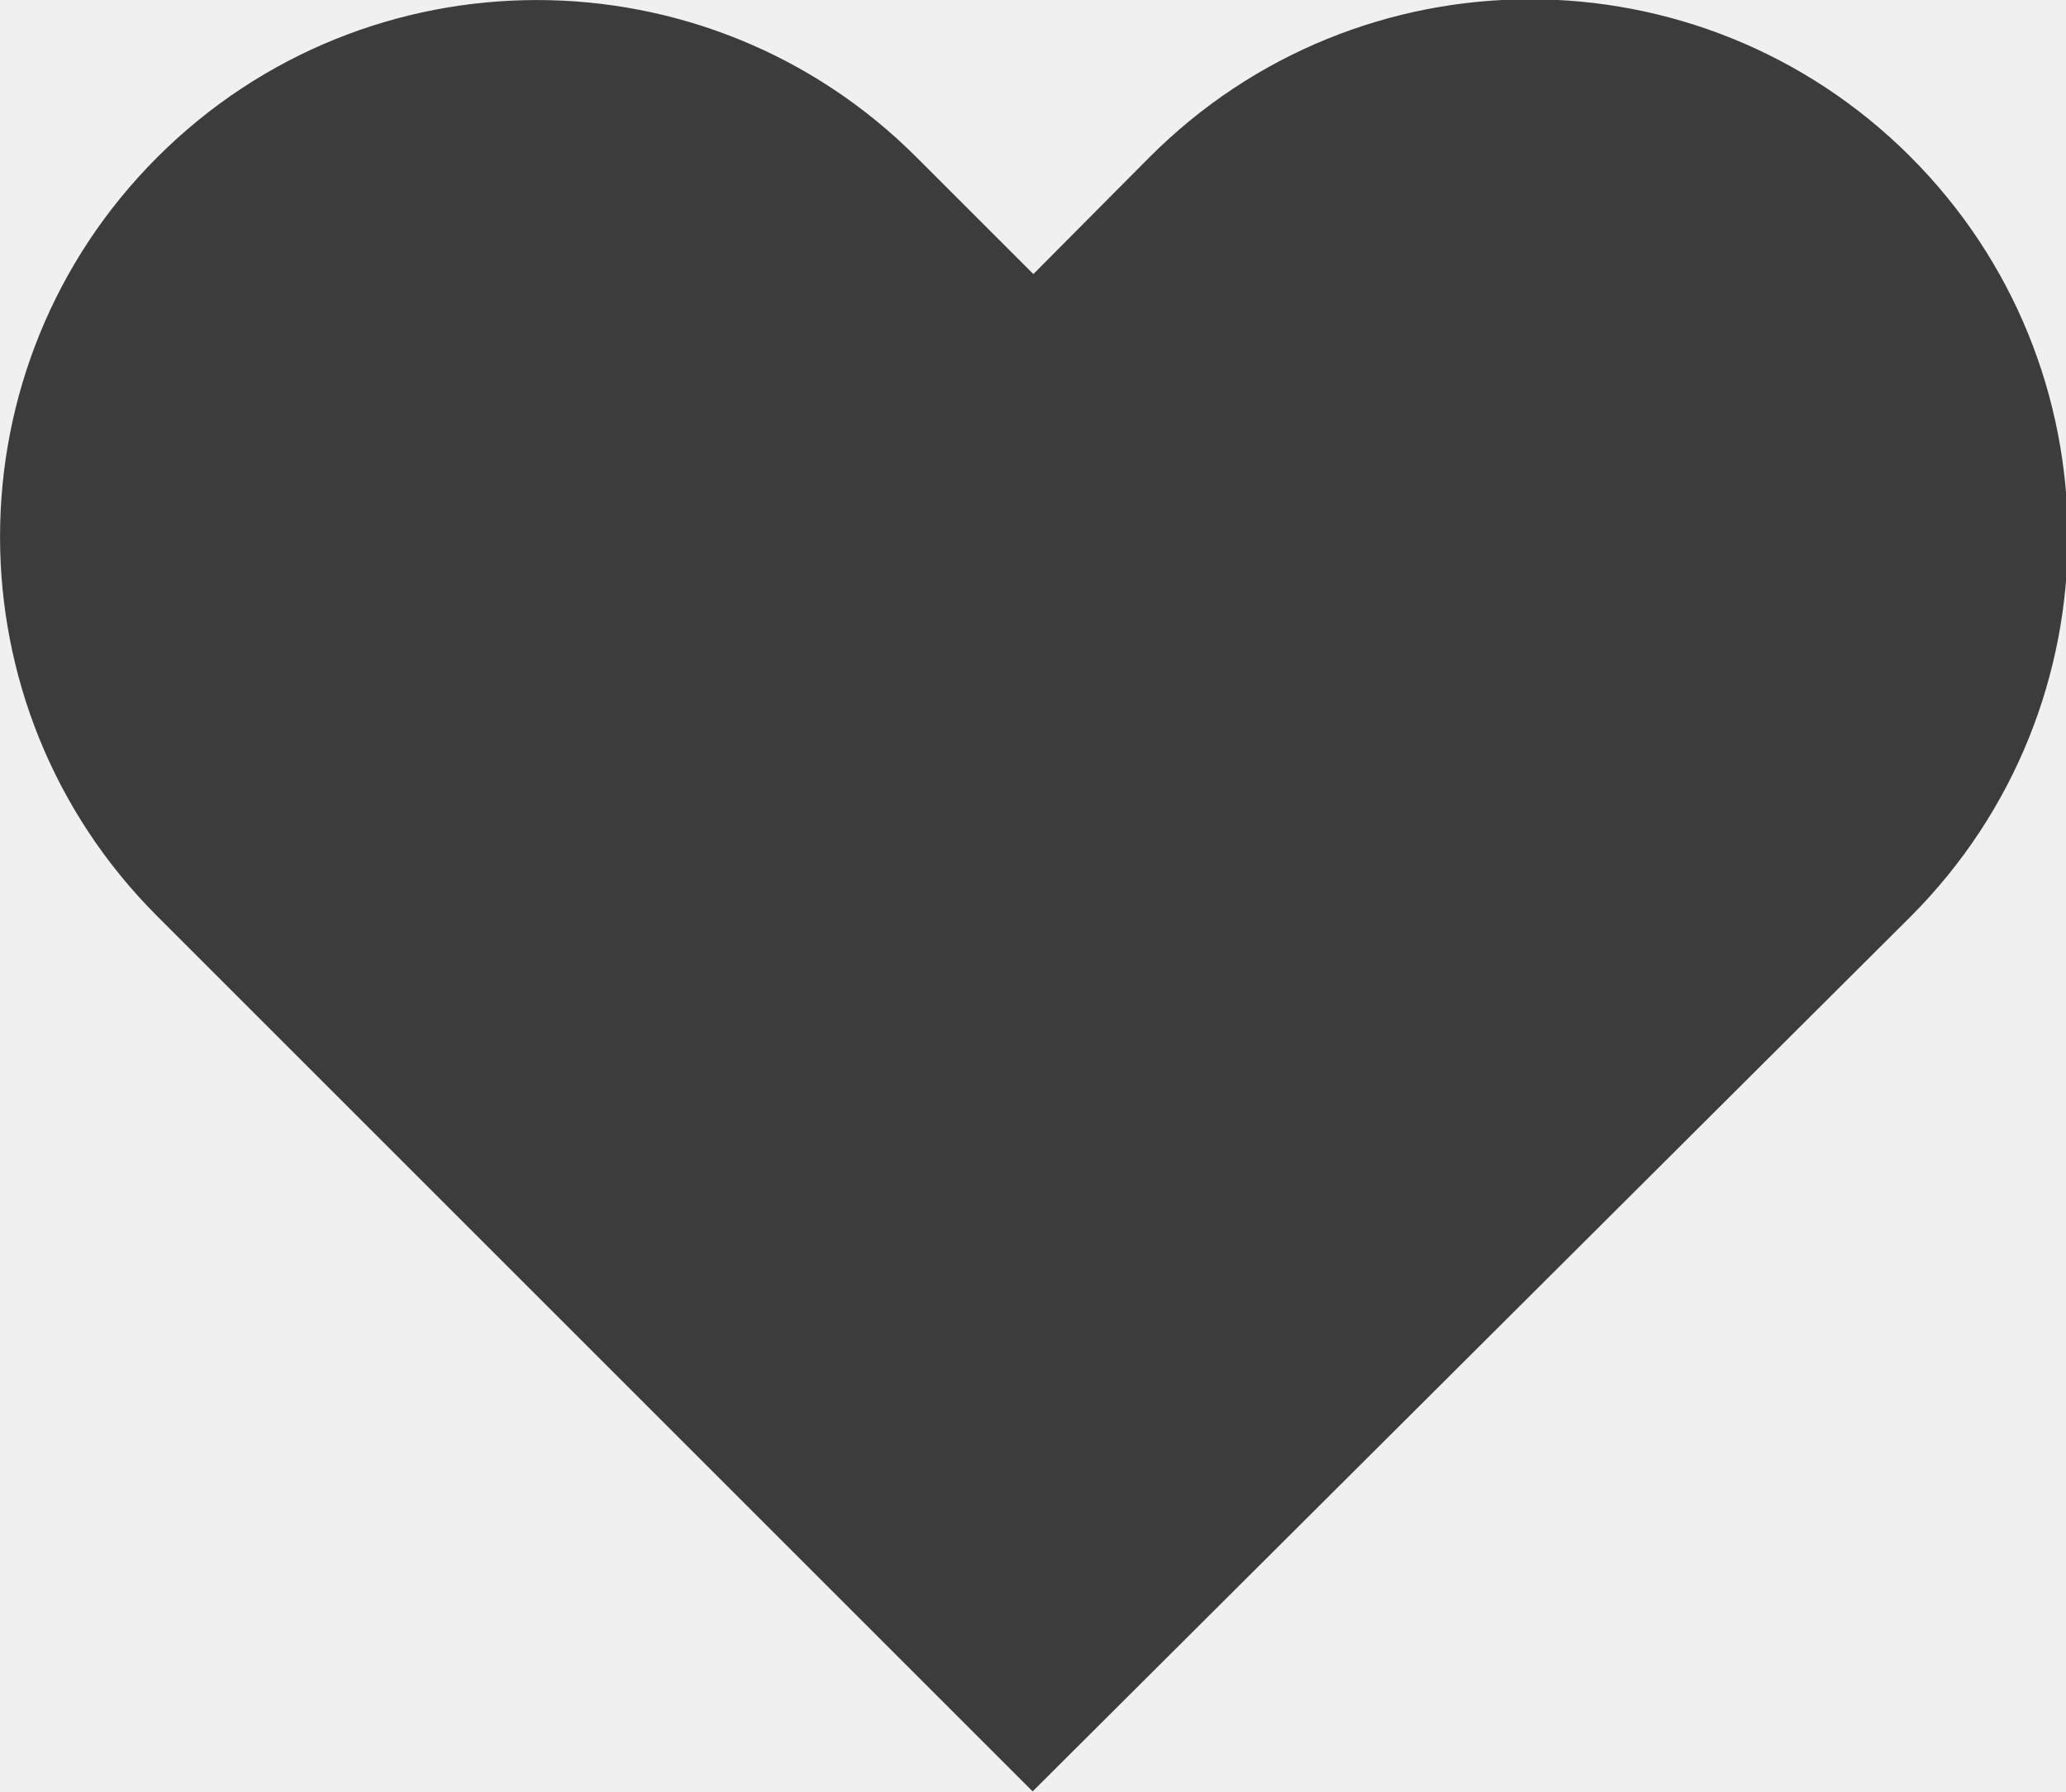
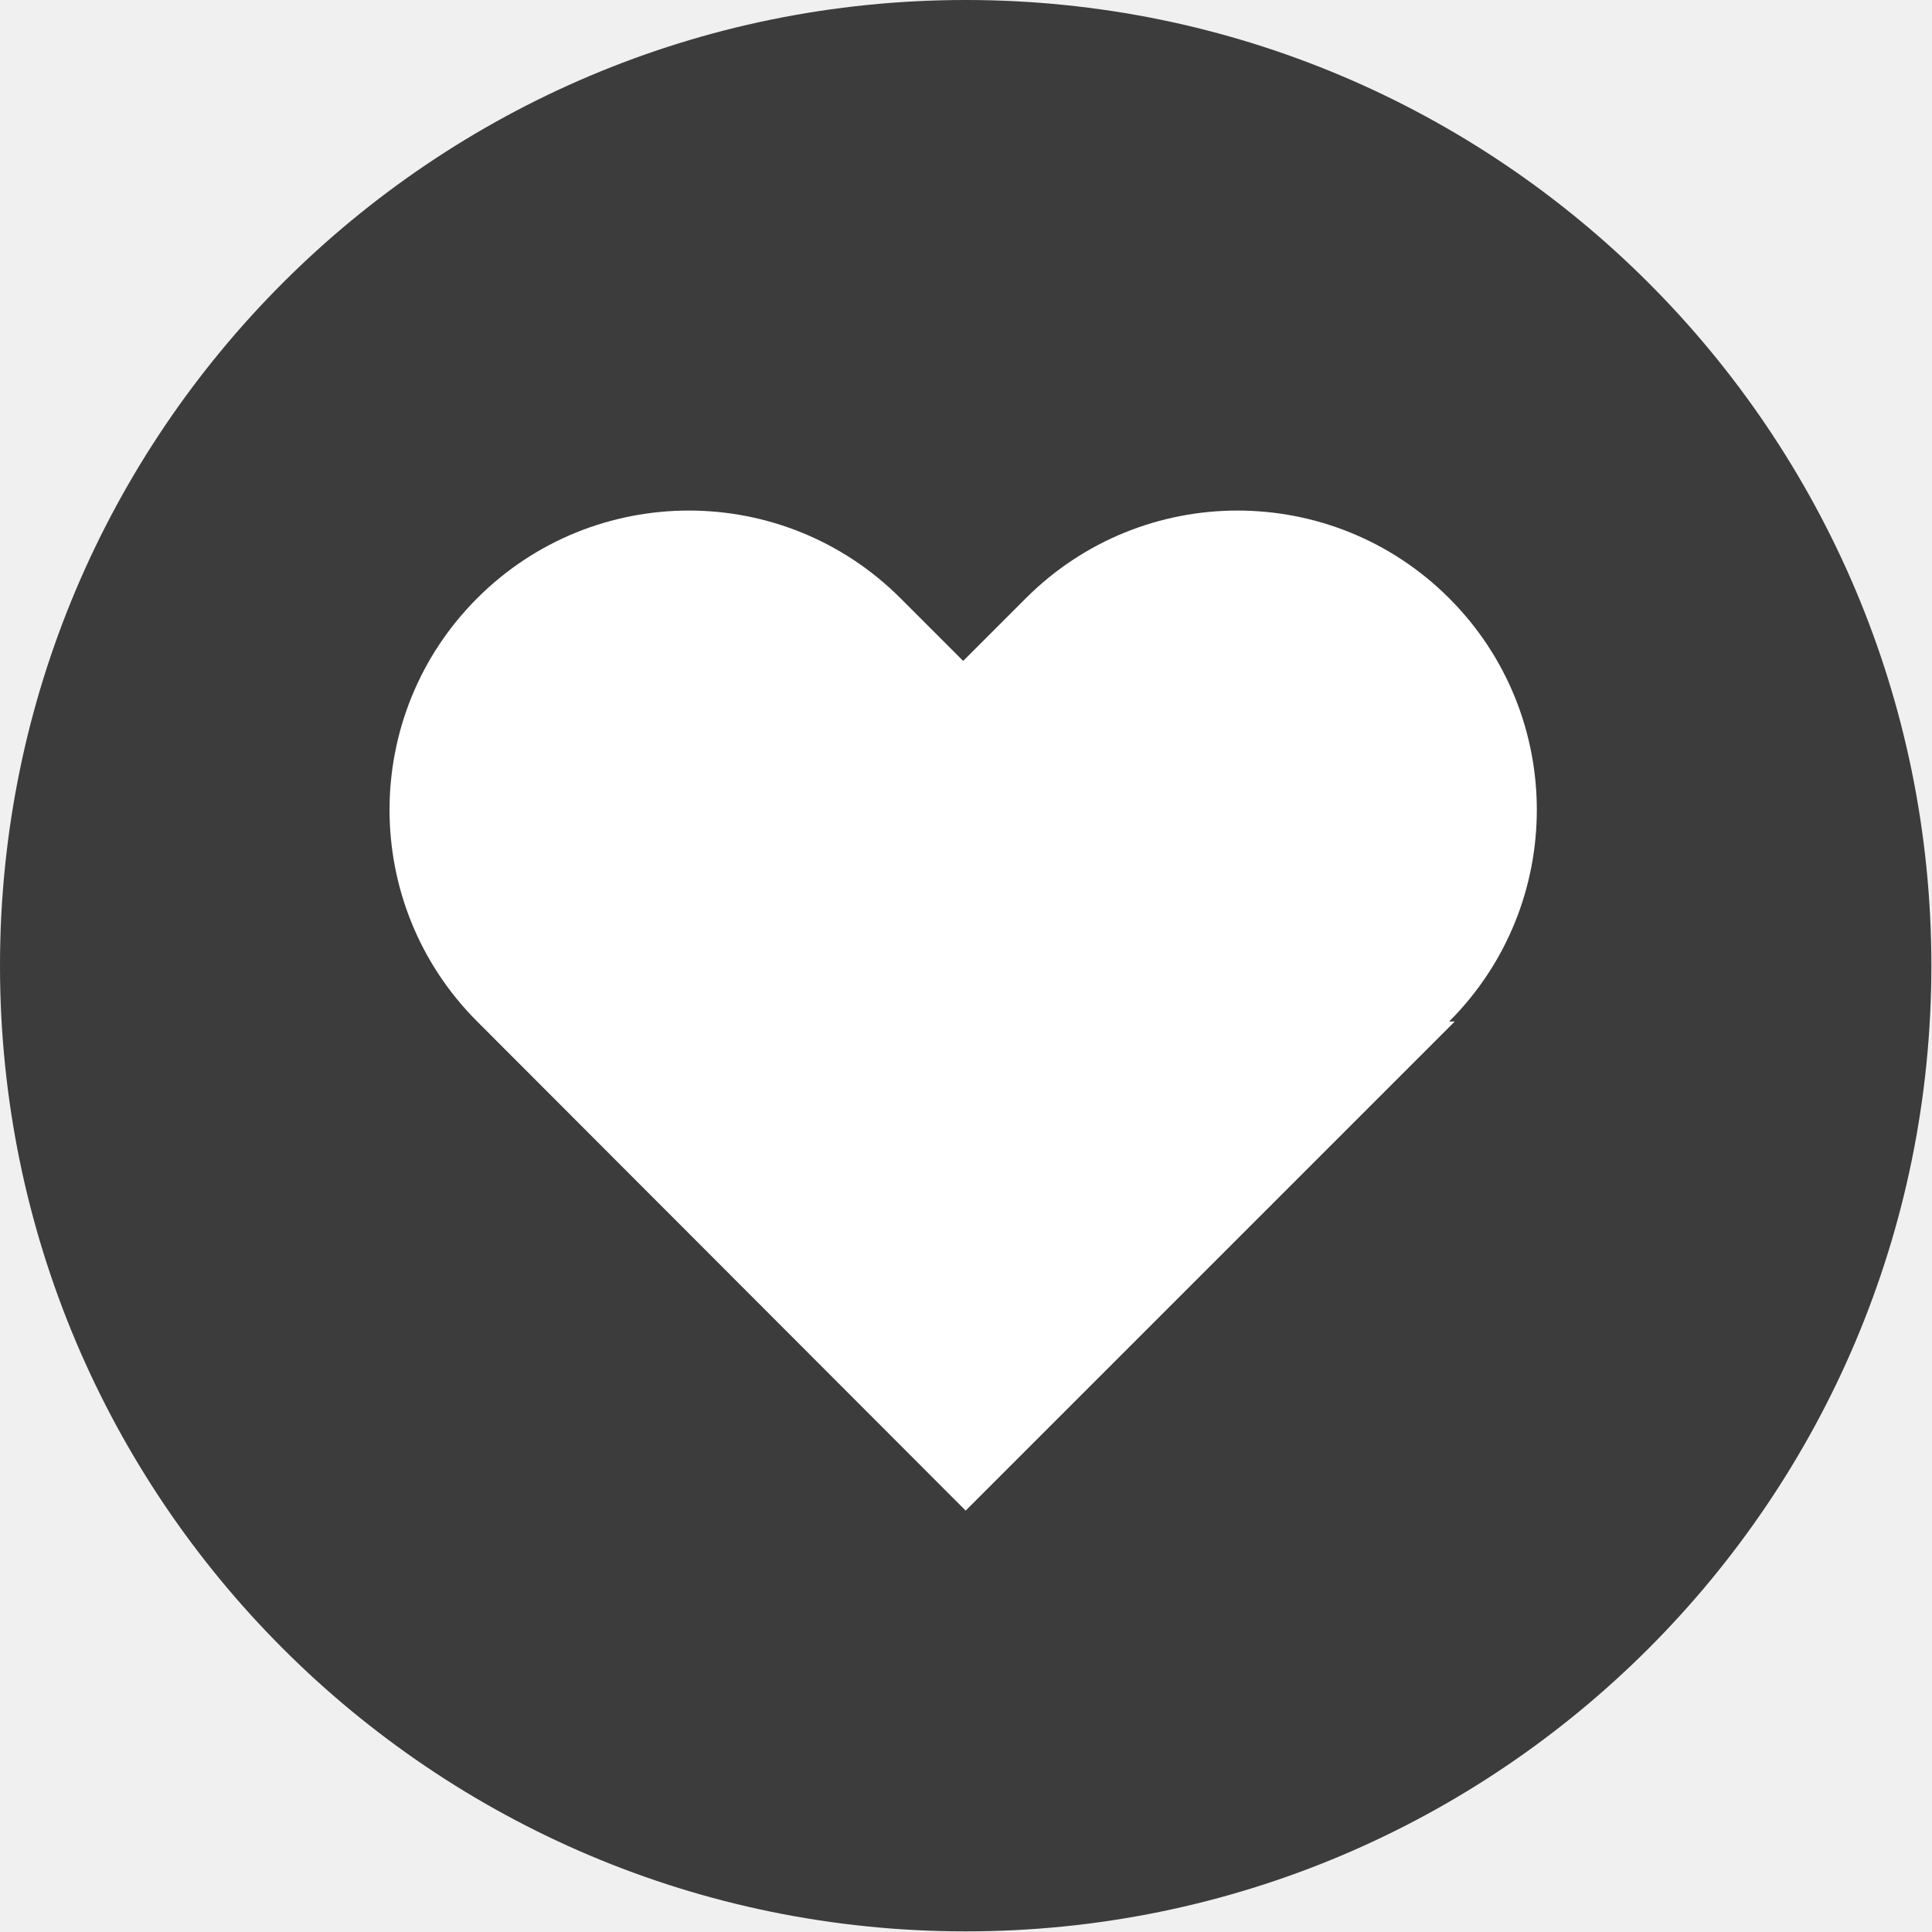
- <svg xmlns="http://www.w3.org/2000/svg" viewBox="0 0 28.11 24.38">
+ <svg xmlns="http://www.w3.org/2000/svg" viewBox="0 0 30.81 30.81">
  <defs>
-     <style>.cls-1{fill:#000000bf;}</style>
+     <style>.cls-1{isolation:isolate;}.cls-2{opacity:0.75;mix-blend-mode:multiply;}.cls-3{fill:#fff;}</style>
  </defs>
-   <g id="Layer_2" data-name="Layer 2">
-     <g id="Layer_1-2" data-name="Layer 1">
-       <path class="cls-1" d="M26,12.47,14.05,24.38,3.73,14.06,2.14,12.47A7.3,7.3,0,1,1,12.47,2.14l1.59,1.59,1.58-1.59A7.3,7.3,0,0,1,26,12.47Z" />
+   <g class="cls-1">
+     <g id="Layer_2" data-name="Layer 2">
+       <g id="Layer_1-2" data-name="Layer 1">
+         <circle class="cls-2" cx="15.4" cy="15.4" r="15.4" />
+         <path class="cls-3" d="M23.2,16.29l-1,1L15.4,24.09l-7.79-7.8a4.77,4.77,0,1,1,6.75-6.75l1,1,1-1a4.77,4.77,0,0,1,6.75,6.75Z" />
+       </g>
    </g>
  </g>
</svg>
